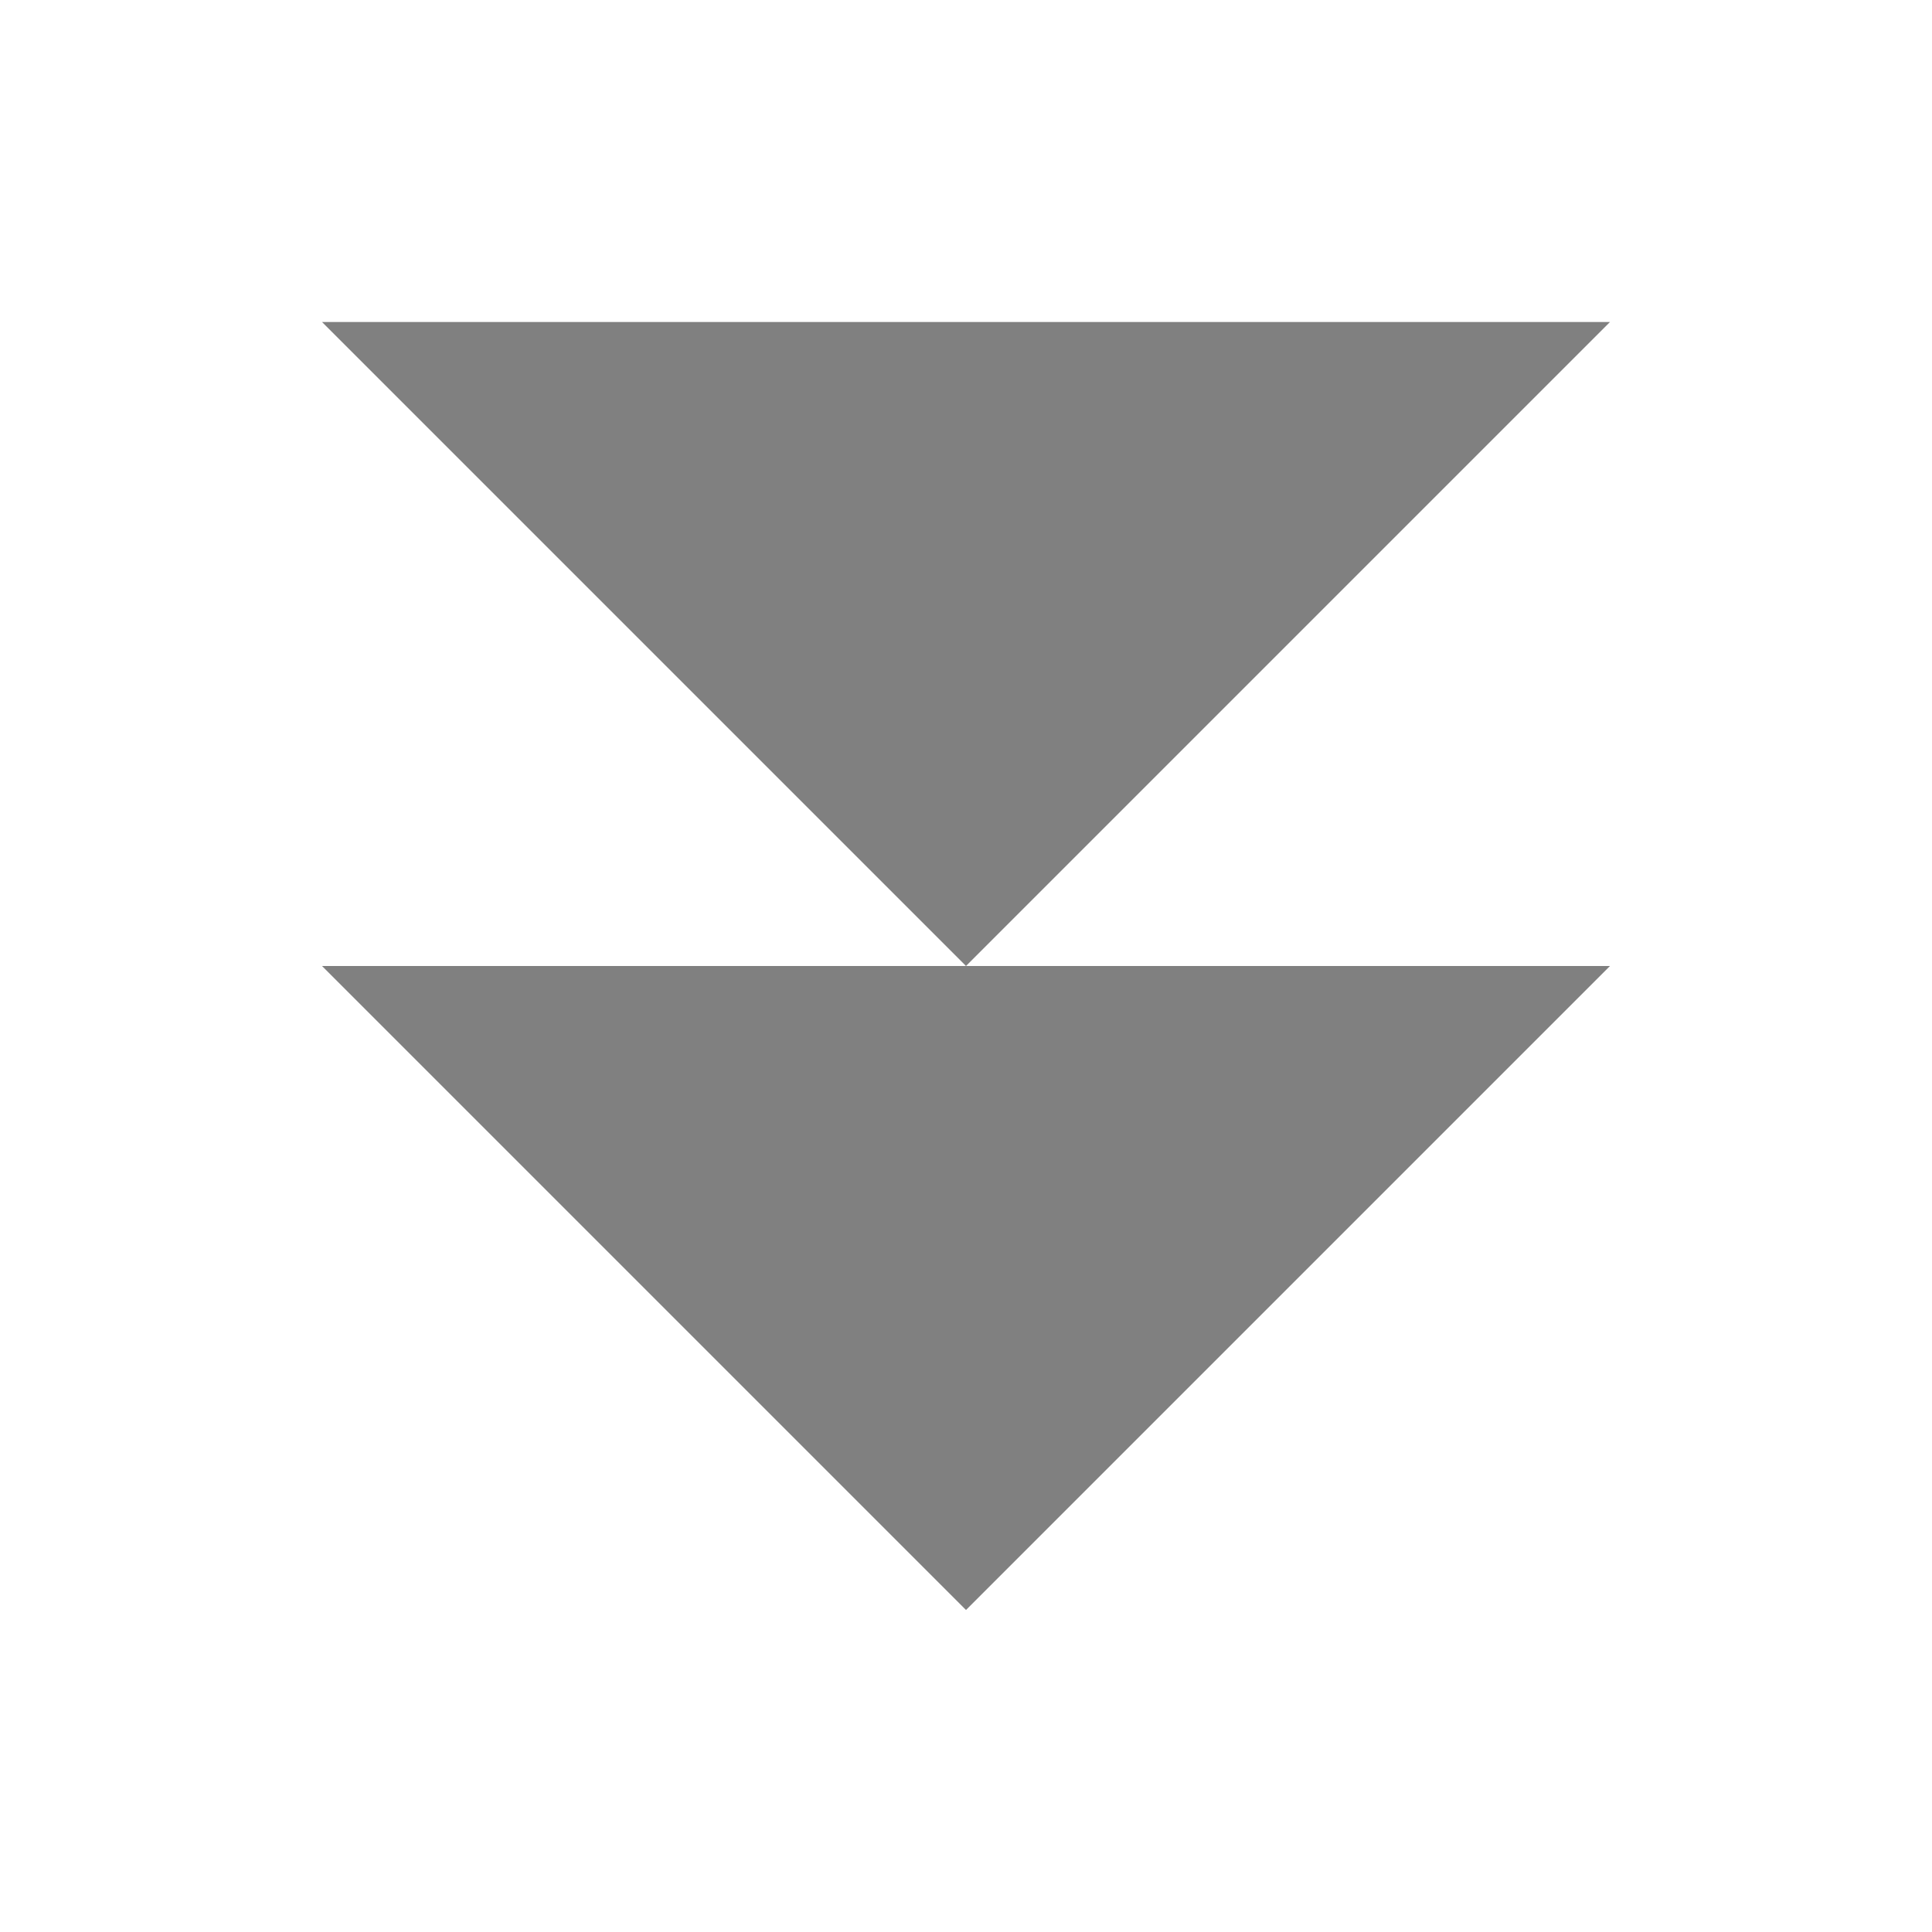
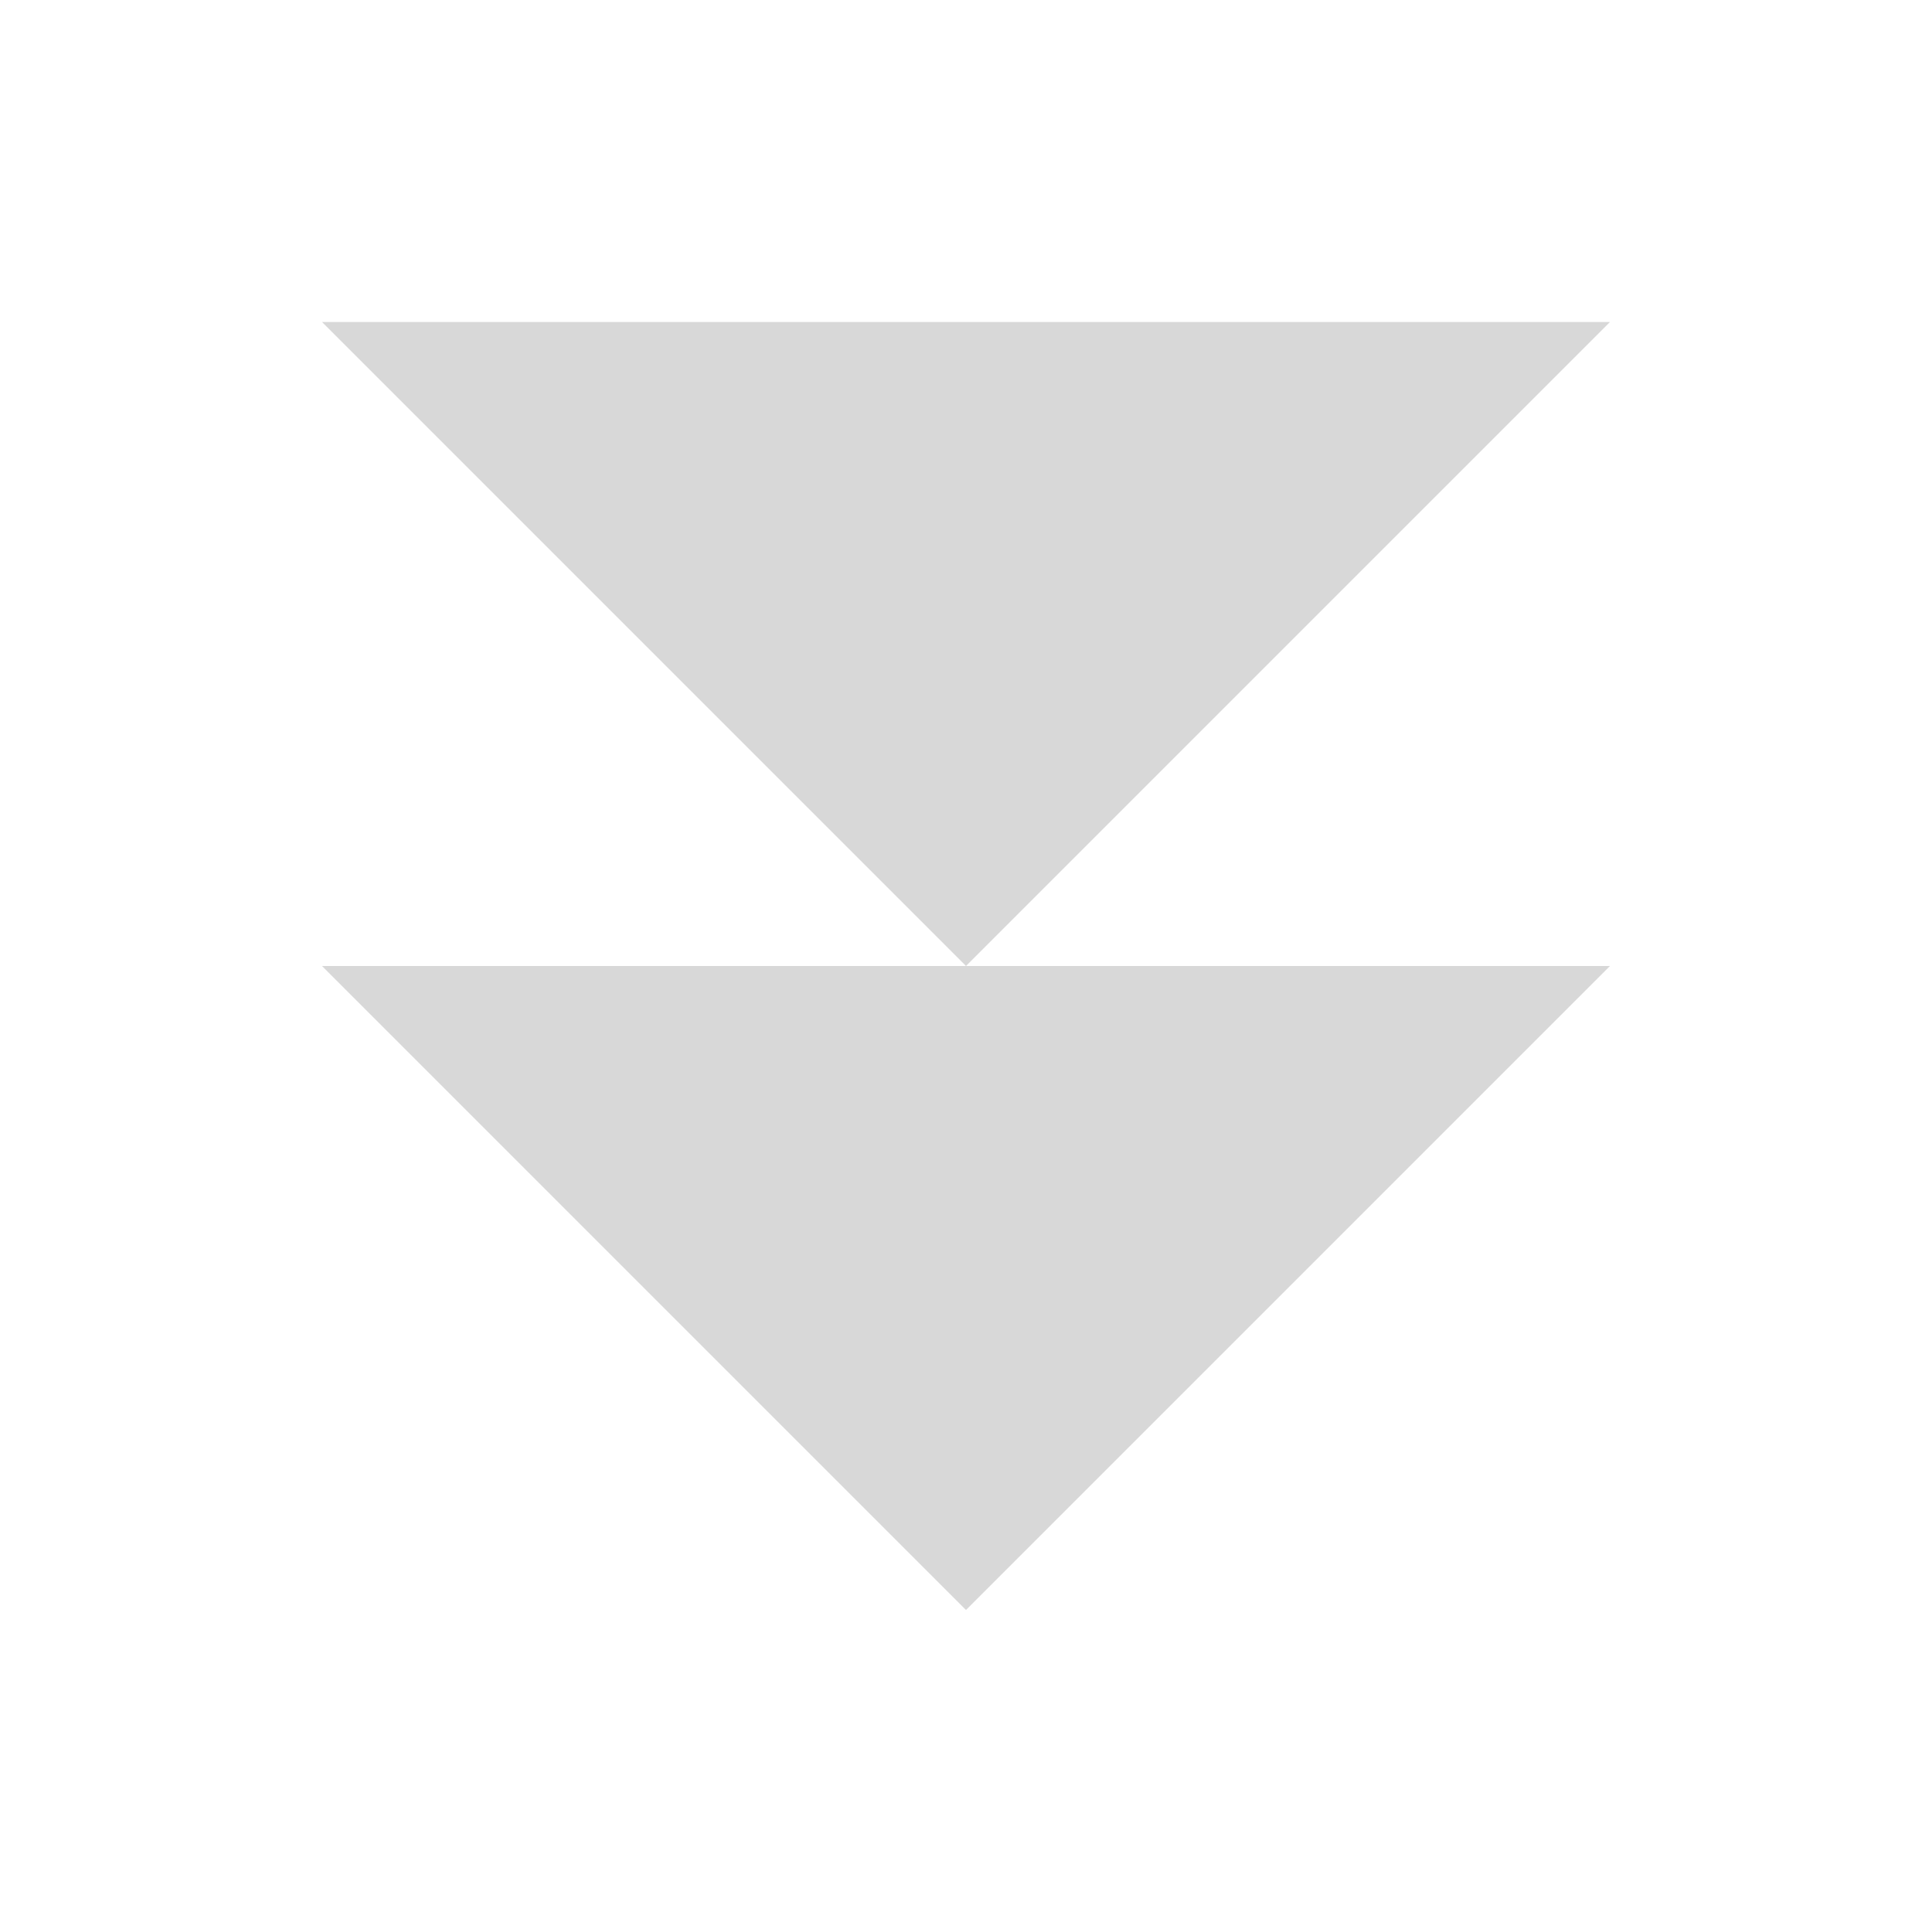
<svg xmlns="http://www.w3.org/2000/svg" viewBox="0 0 24 24">
  <defs>
    <style id="current-color-scheme" type="text/css">
-       .ColorScheme-Text { color: #808080 }
+       .ColorScheme-Text { color: #D8D8D8 }
    </style>
  </defs>
  <g class="ColorScheme-Text" style="fill:currentColor">
    <path d="m 4,4 8,8 8,-8" />
    <path d="m 4,12 8,8 8,-8" />
  </g>
</svg>
